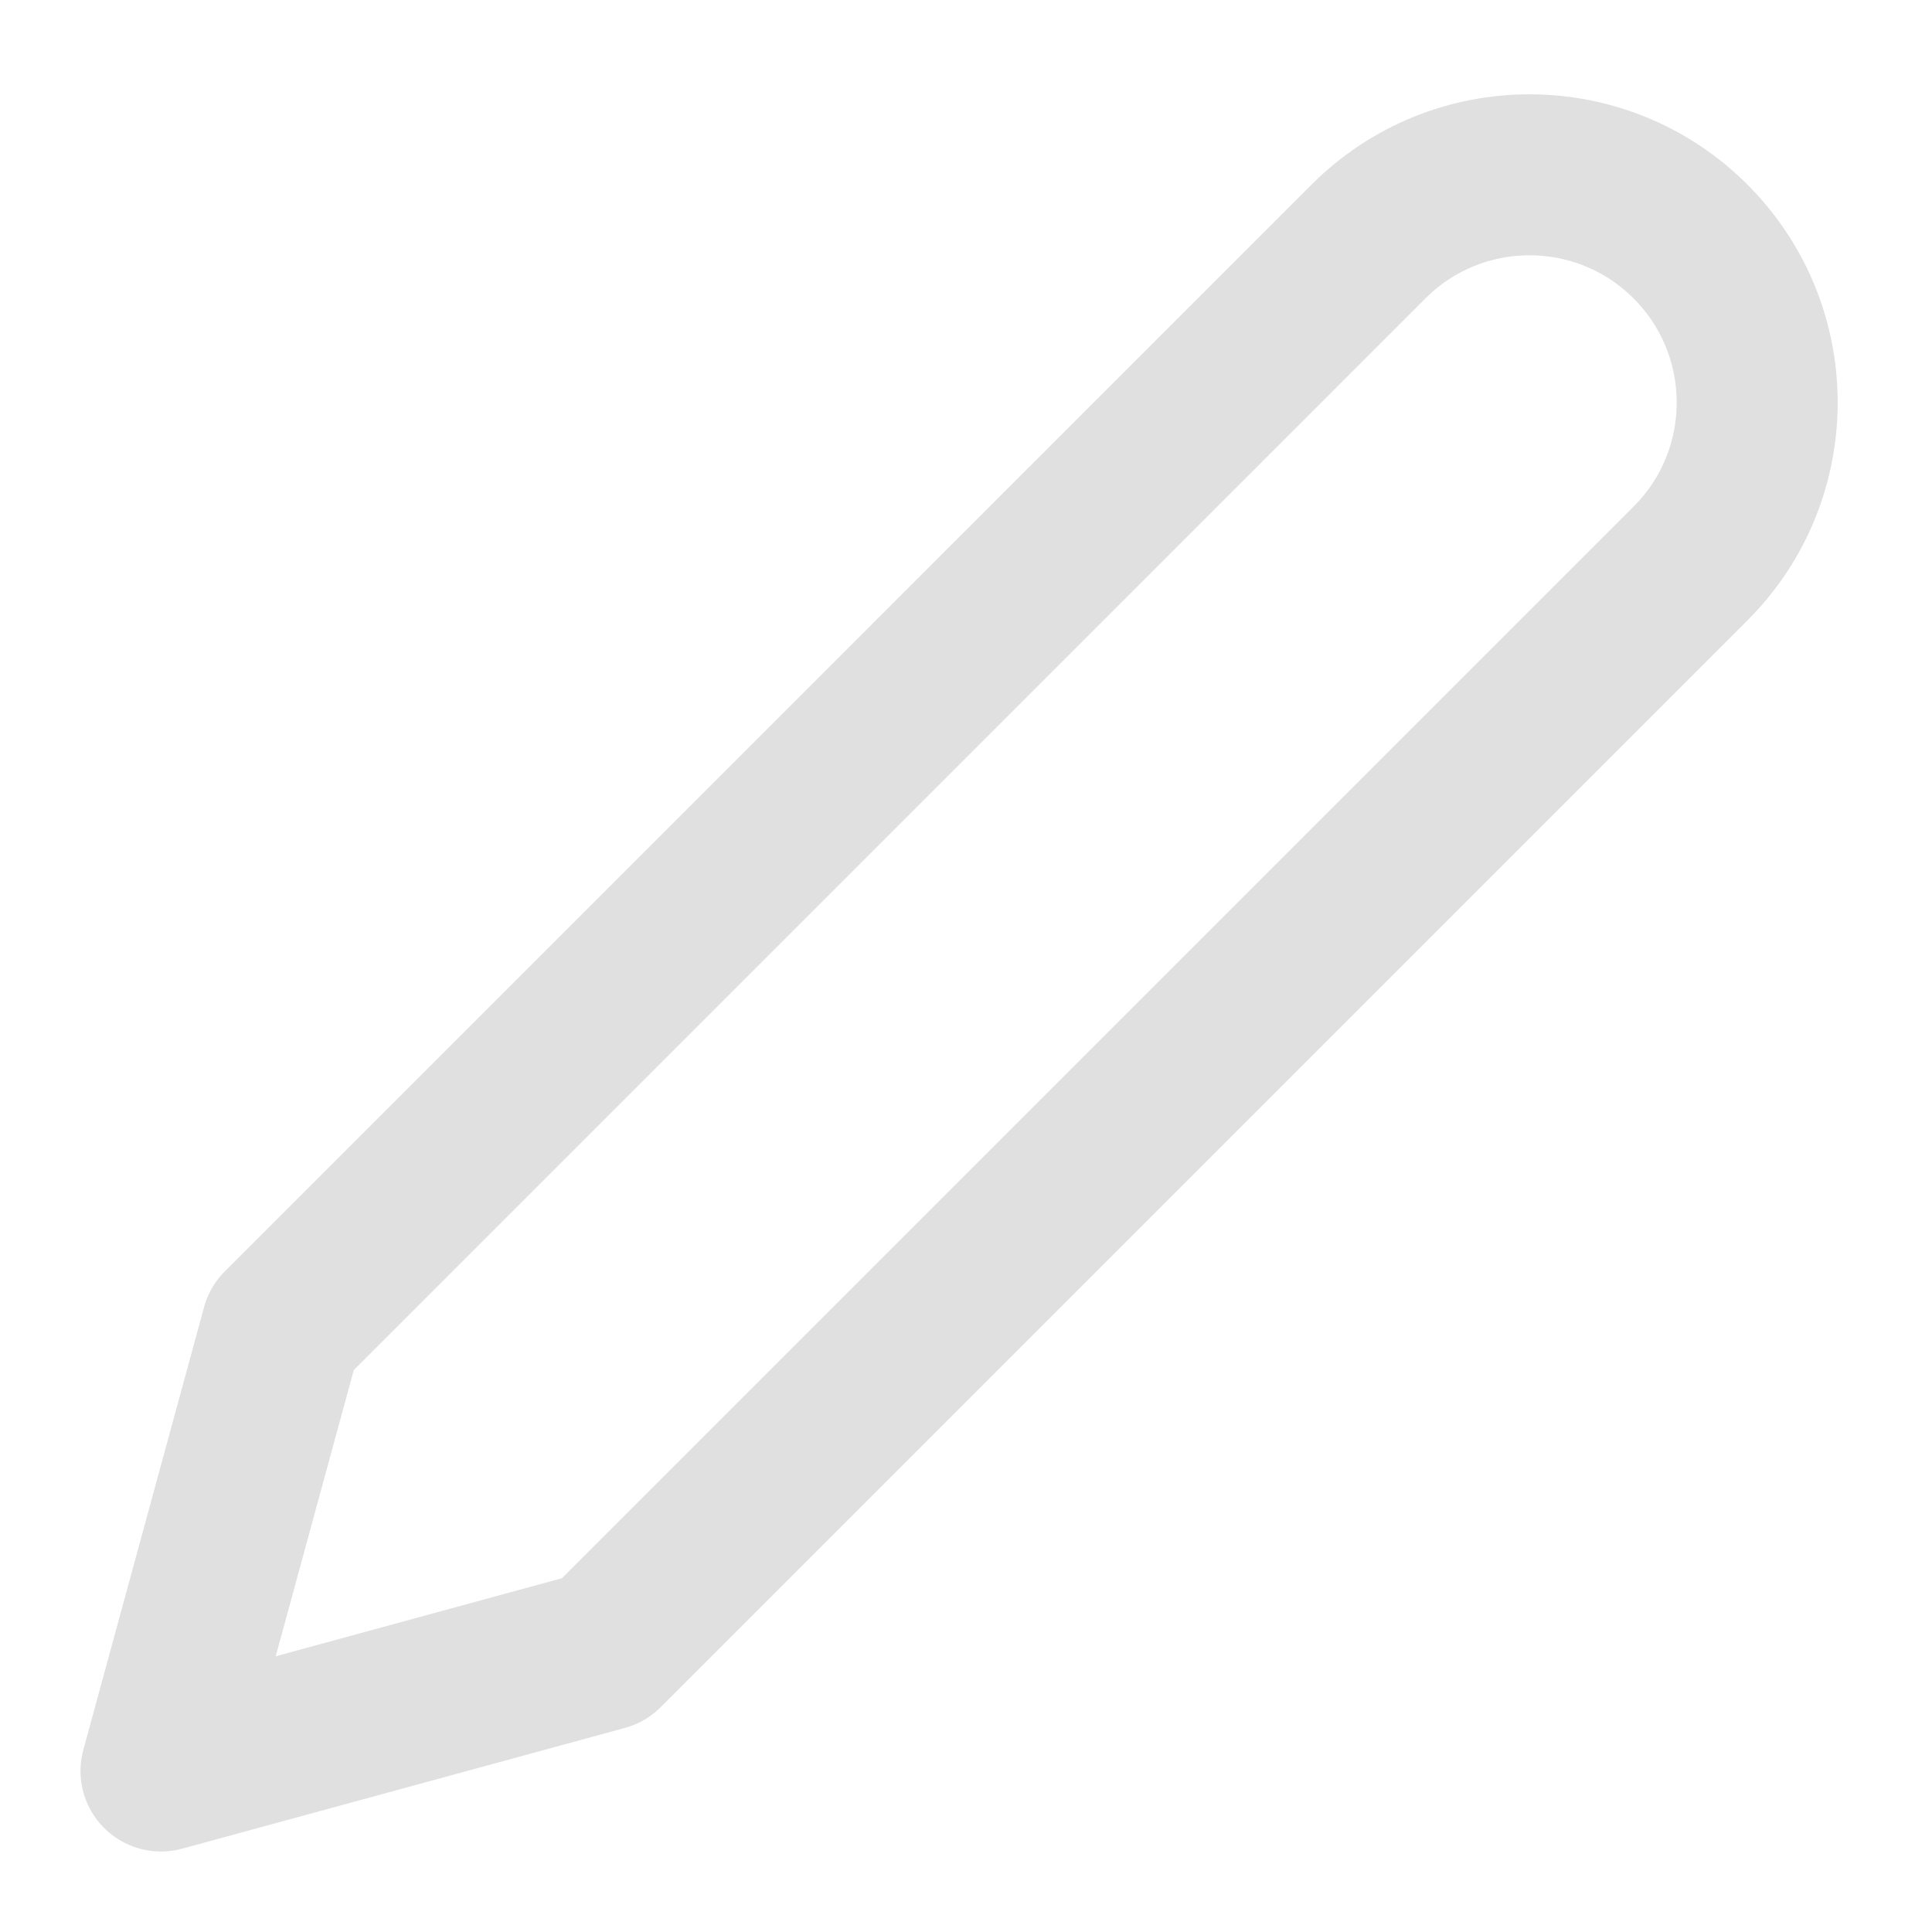
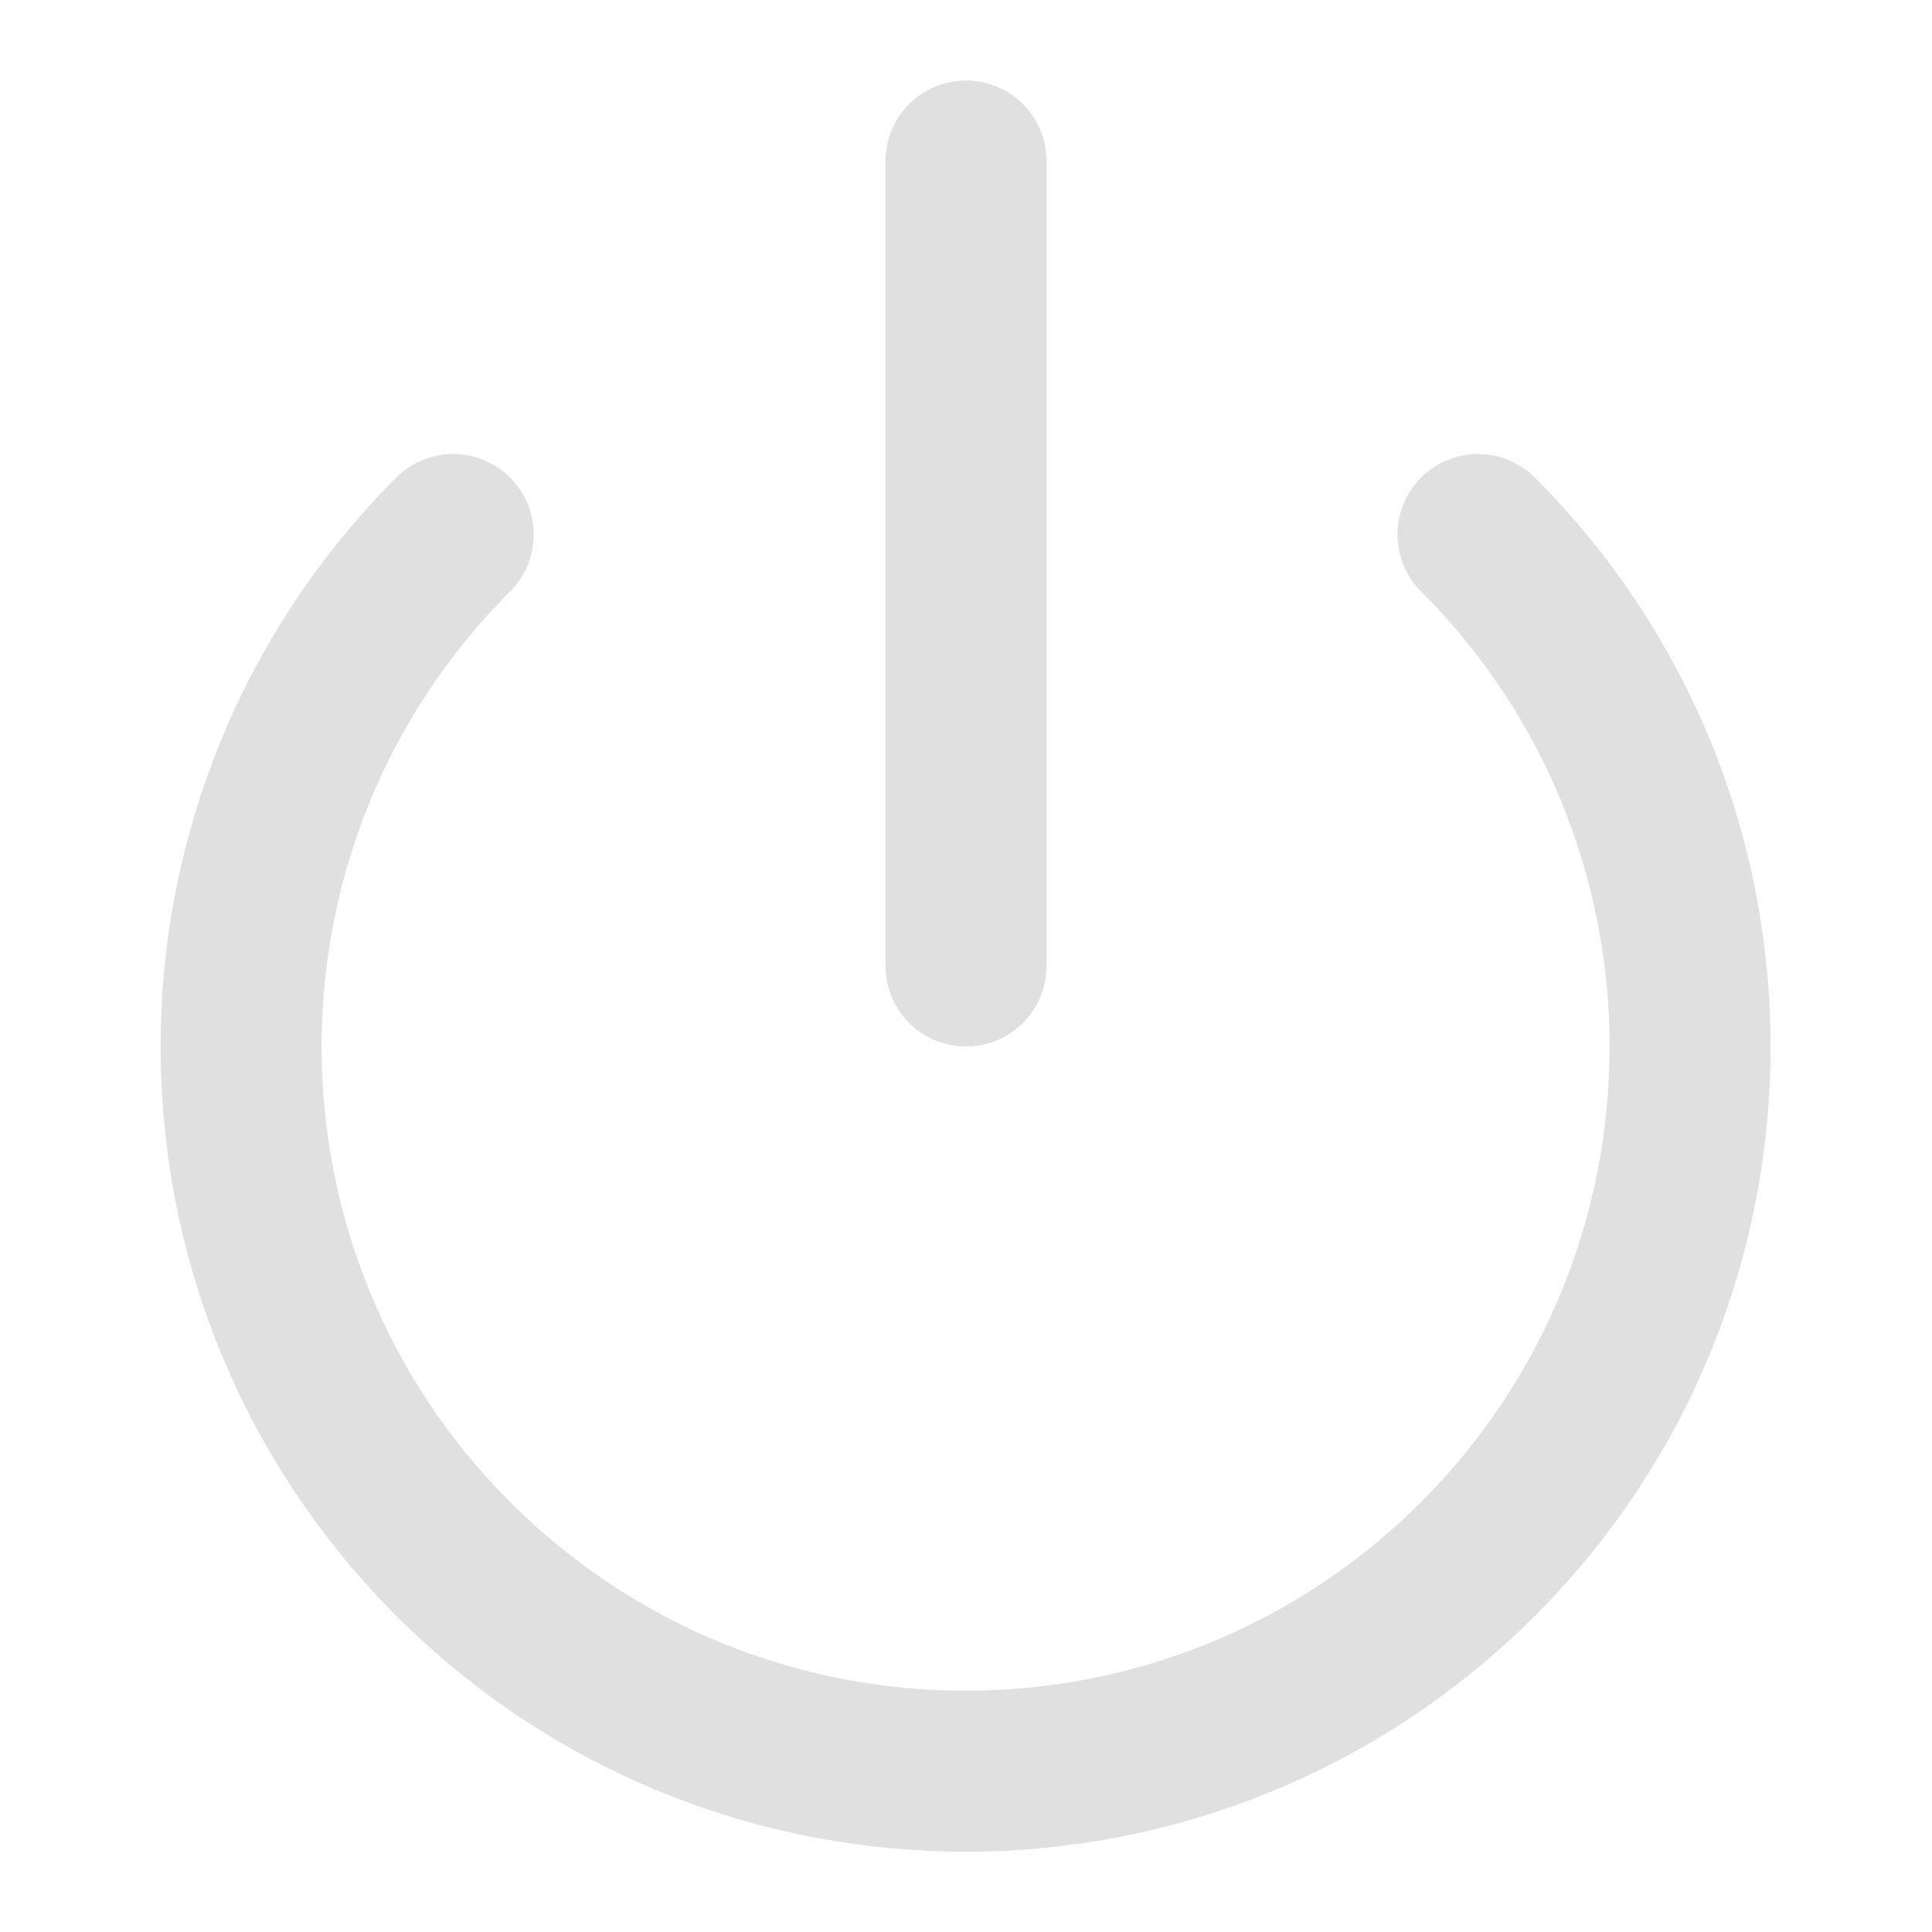
<svg xmlns="http://www.w3.org/2000/svg" width="24" height="24" viewBox="0 0 24 24" fill="none" stroke="#e0e0e0" stroke-width="2" stroke-linecap="round" stroke-linejoin="round">
-   <path d="M17 3a2.828 2.828 0 1 1 4 4L7.5 20.5 2 22l1.5-5.5L17 3z" />
+   <path d="M18.36 6.64a9 9 0 1 1-12.73 0" />
+   <line x1="12" y1="2" x2="12" y2="12" />
</svg>
